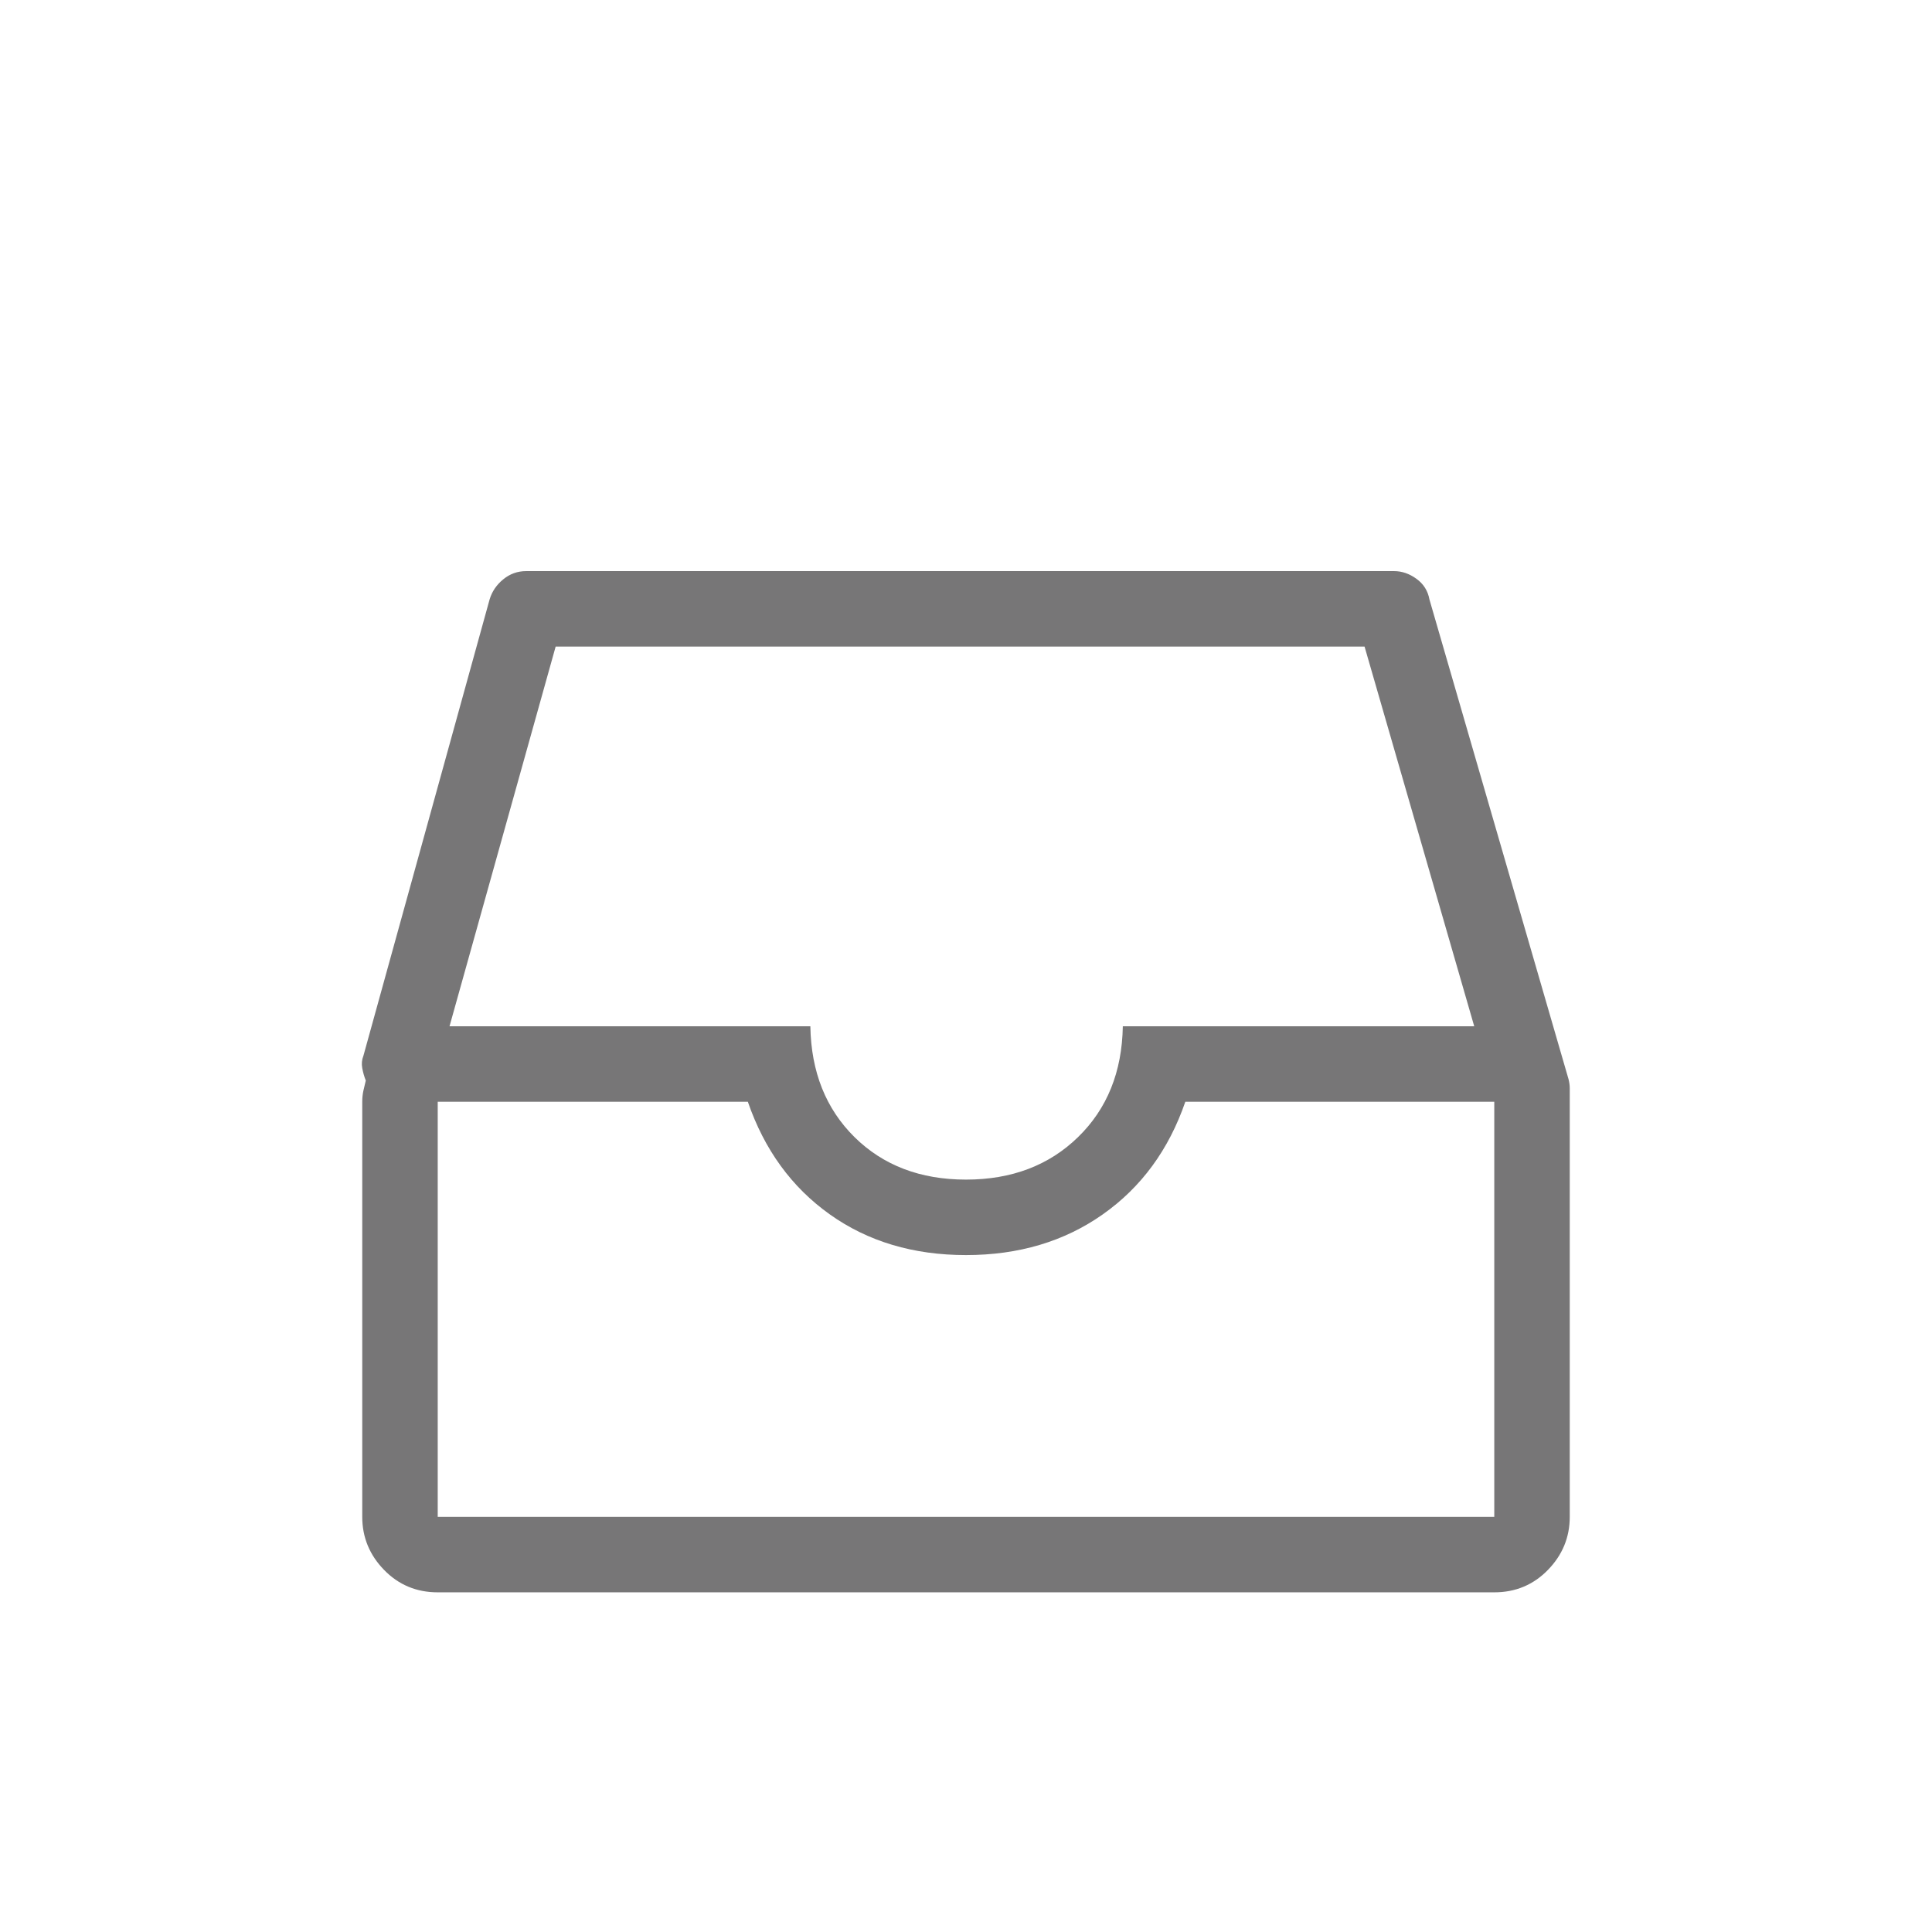
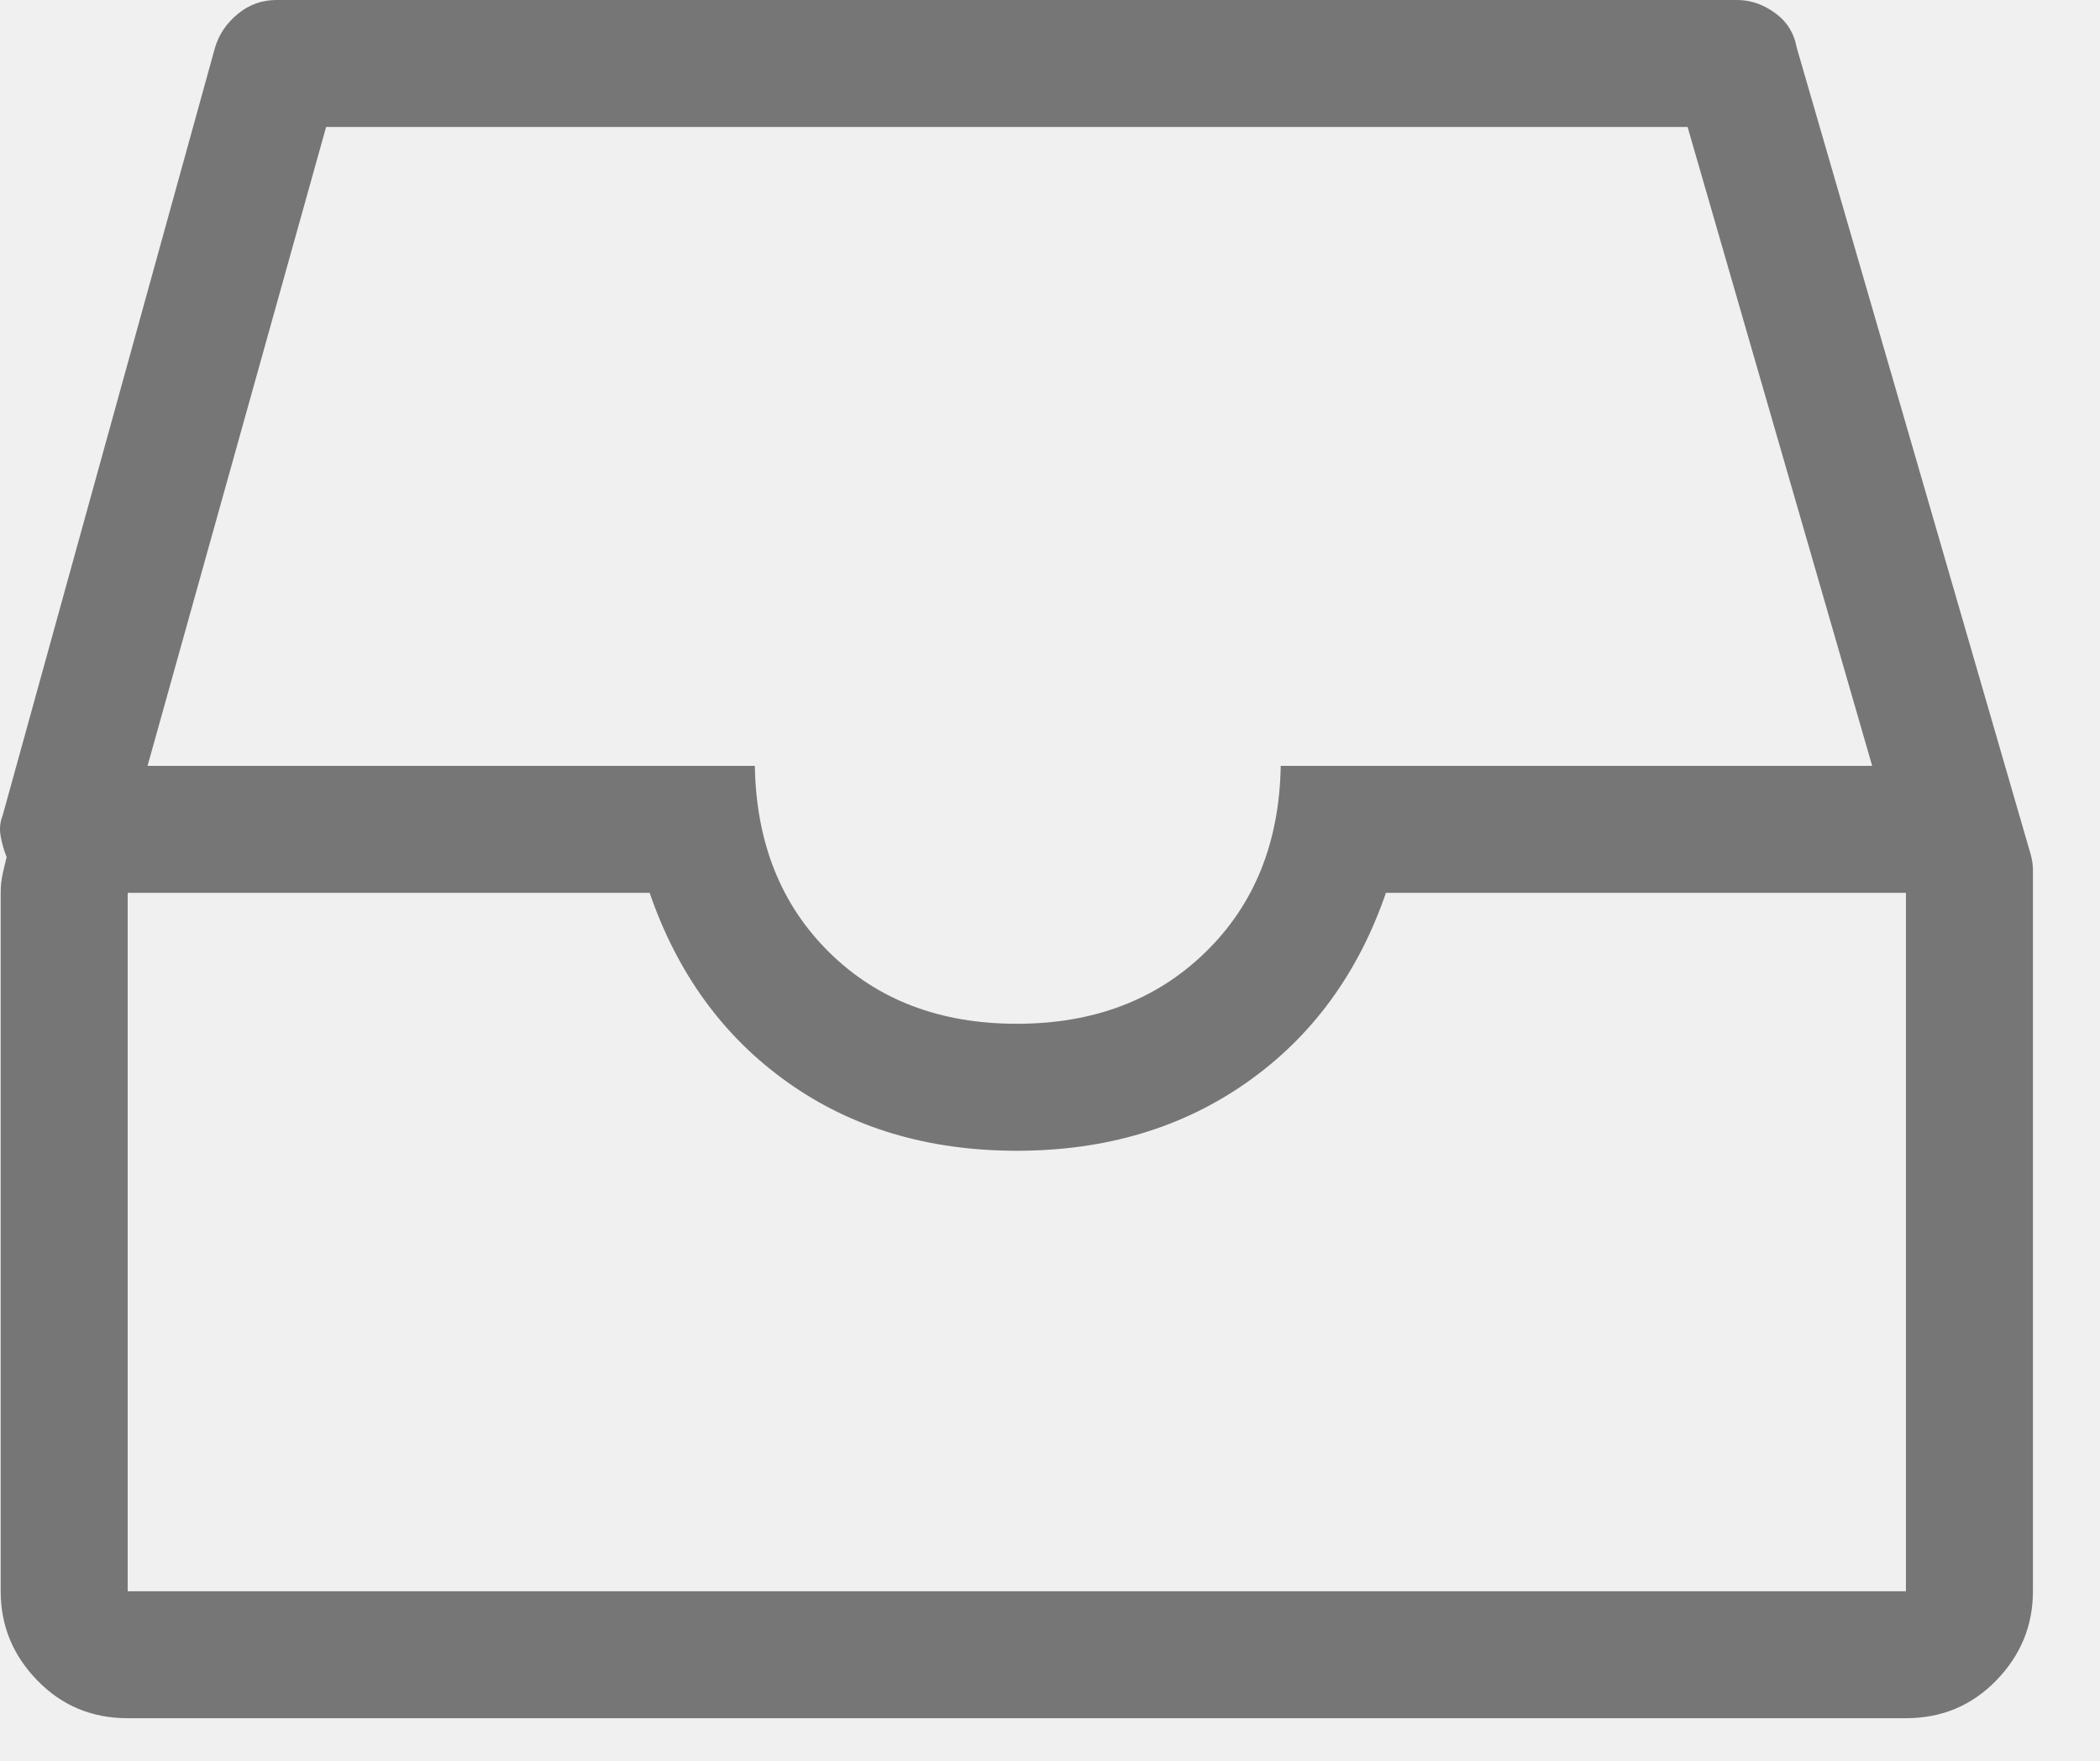
- <svg xmlns="http://www.w3.org/2000/svg" xmlns:xlink="http://www.w3.org/1999/xlink" width="48px" height="48px" viewBox="0 0 48 48" version="1.1">
-   <defs>
-     <rect id="path-1" x="0" y="464" width="320" height="107" />
-     <filter x="-50%" y="-50%" width="200%" height="200%" filterUnits="objectBoundingBox" id="filter-2">
-       <feOffset dx="0" dy="-1" in="SourceAlpha" result="shadowOffsetOuter1" />
-       <feColorMatrix values="0 0 0 0 0.878   0 0 0 0 0.878   0 0 0 0 0.878  0 0 0 1 0" type="matrix" in="shadowOffsetOuter1" />
-     </filter>
-   </defs>
+ <svg xmlns="http://www.w3.org/2000/svg" width="31px" height="26px" viewBox="0 0 31 26" version="1.1">
+   <defs />
  <g id="乐派派" stroke="none" stroke-width="1" fill="none" fill-rule="evenodd">
-     <g id="个人中心" transform="translate(-176, -476)">
-       <rect id="Rectangle-Copy" fill="#F0F0F0" x="0" y="1" width="320" height="568" />
-       <g id="Rectangle-10-Copy-5">
-         <use fill="black" fill-opacity="1" filter="url(#filter-2)" xlink:href="#path-1" />
-         <use fill="#FFFFFF" fill-rule="evenodd" xlink:href="#path-1" />
+     <g id="个人中心" transform="translate(-184, -492)" fill="#777677">
+       <g id="待还" transform="translate(175, 476)">
+         <path d="M38.98,28.627 L35.523,16.703 C35.484,16.488 35.377,16.317 35.201,16.19 C35.025,16.063 34.84,16 34.645,16 L13.082,16 C12.867,16 12.677,16.068 12.511,16.205 C12.345,16.342 12.232,16.508 12.174,16.703 L9.039,28.041 C9,28.139 8.99,28.241 9.01,28.349 C9.029,28.456 9.059,28.559 9.098,28.656 C9.078,28.734 9.059,28.817 9.039,28.905 C9.02,28.993 9.01,29.086 9.01,29.184 L9.01,39.496 C9.01,40.004 9.19,40.443 9.552,40.814 C9.913,41.186 10.357,41.371 10.885,41.371 L37.135,41.371 C37.662,41.371 38.106,41.186 38.468,40.814 C38.829,40.443 39.01,40.004 39.01,39.496 L39.01,29.184 L39.01,29.125 L39.01,29.037 L39.01,28.847 C39.01,28.778 39,28.705 38.98,28.627 L38.98,28.627 Z M13.814,17.875 L33.912,17.875 L36.637,27.309 L27.906,27.309 C27.887,28.441 27.516,29.359 26.793,30.062 C26.07,30.766 25.143,31.117 24.01,31.117 C22.877,31.117 21.954,30.766 21.241,30.062 C20.528,29.359 20.162,28.441 20.143,27.309 L11.178,27.309 L13.814,17.875 L13.814,17.875 Z M37.135,39.496 L10.885,39.496 L10.885,29.184 L18.59,29.184 C19,30.375 19.679,31.308 20.626,31.981 C21.573,32.655 22.701,32.992 24.01,32.992 C25.318,32.992 26.451,32.655 27.408,31.981 C28.365,31.308 29.049,30.375 29.459,29.184 L37.135,29.184 L37.135,39.496 L37.135,39.496 Z" id="Drawar---simple-line-icons" />
      </g>
-       <path d="M214.971,502.816 L211.514,490.893 C211.475,490.678 211.367,490.507 211.191,490.38 C211.016,490.253 210.83,490.189 210.635,490.189 L189.072,490.189 C188.857,490.189 188.667,490.258 188.501,490.395 C188.335,490.531 188.223,490.697 188.164,490.893 L185.029,502.23 C184.99,502.328 184.98,502.431 185,502.538 C185.02,502.646 185.049,502.748 185.088,502.846 C185.068,502.924 185.049,503.007 185.029,503.095 C185.01,503.183 185,503.275 185,503.373 L185,513.686 C185,514.193 185.181,514.633 185.542,515.004 C185.903,515.375 186.348,515.561 186.875,515.561 L213.125,515.561 C213.652,515.561 214.097,515.375 214.458,515.004 C214.819,514.633 215,514.193 215,513.686 L215,503.373 L215,503.314 L215,503.227 L215,503.036 C215,502.968 214.99,502.895 214.971,502.816 L214.971,502.816 Z M189.805,492.064 L209.902,492.064 L212.627,501.498 L203.896,501.498 C203.877,502.631 203.506,503.549 202.783,504.252 C202.061,504.955 201.133,505.307 200,505.307 C198.867,505.307 197.944,504.955 197.231,504.252 C196.519,503.549 196.152,502.631 196.133,501.498 L187.168,501.498 L189.805,492.064 L189.805,492.064 Z M213.125,513.686 L186.875,513.686 L186.875,503.373 L194.58,503.373 C194.99,504.564 195.669,505.497 196.616,506.171 C197.563,506.845 198.691,507.182 200,507.182 C201.309,507.182 202.441,506.845 203.398,506.171 C204.355,505.497 205.039,504.564 205.449,503.373 L213.125,503.373 L213.125,513.686 L213.125,513.686 Z" id="Drawar---simple-line-icons" fill="#777677" />
    </g>
  </g>
</svg>
